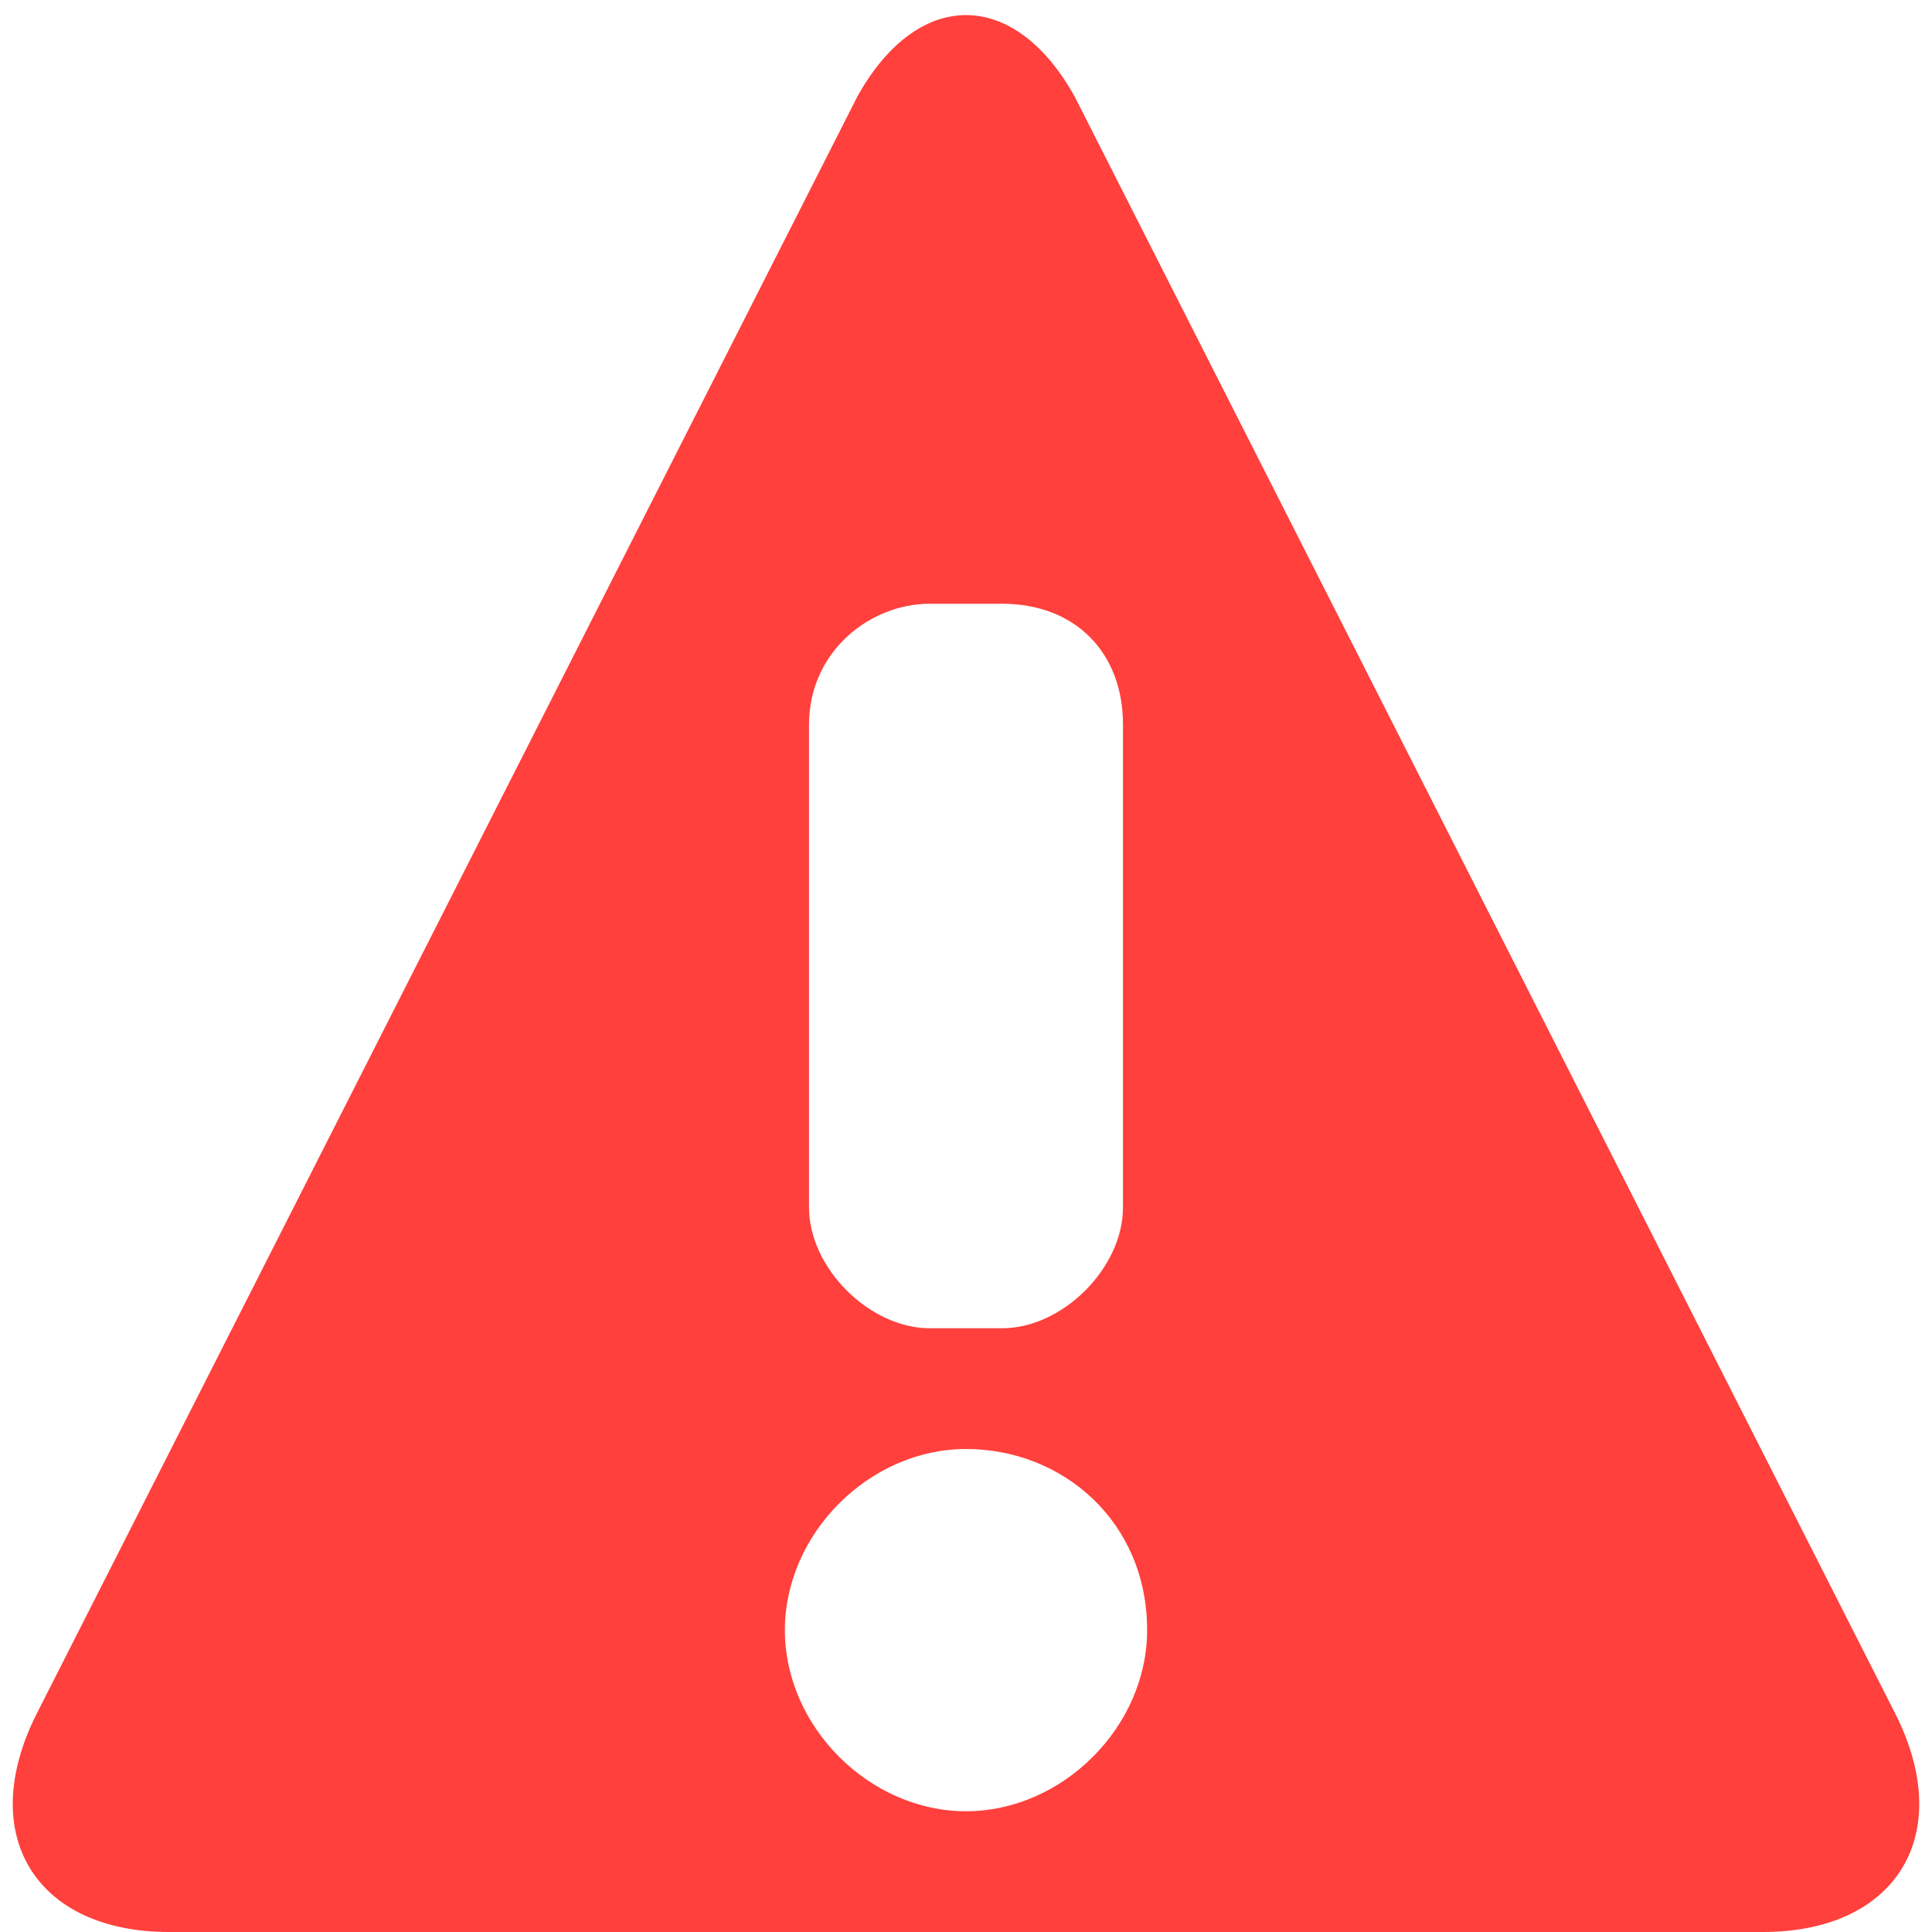
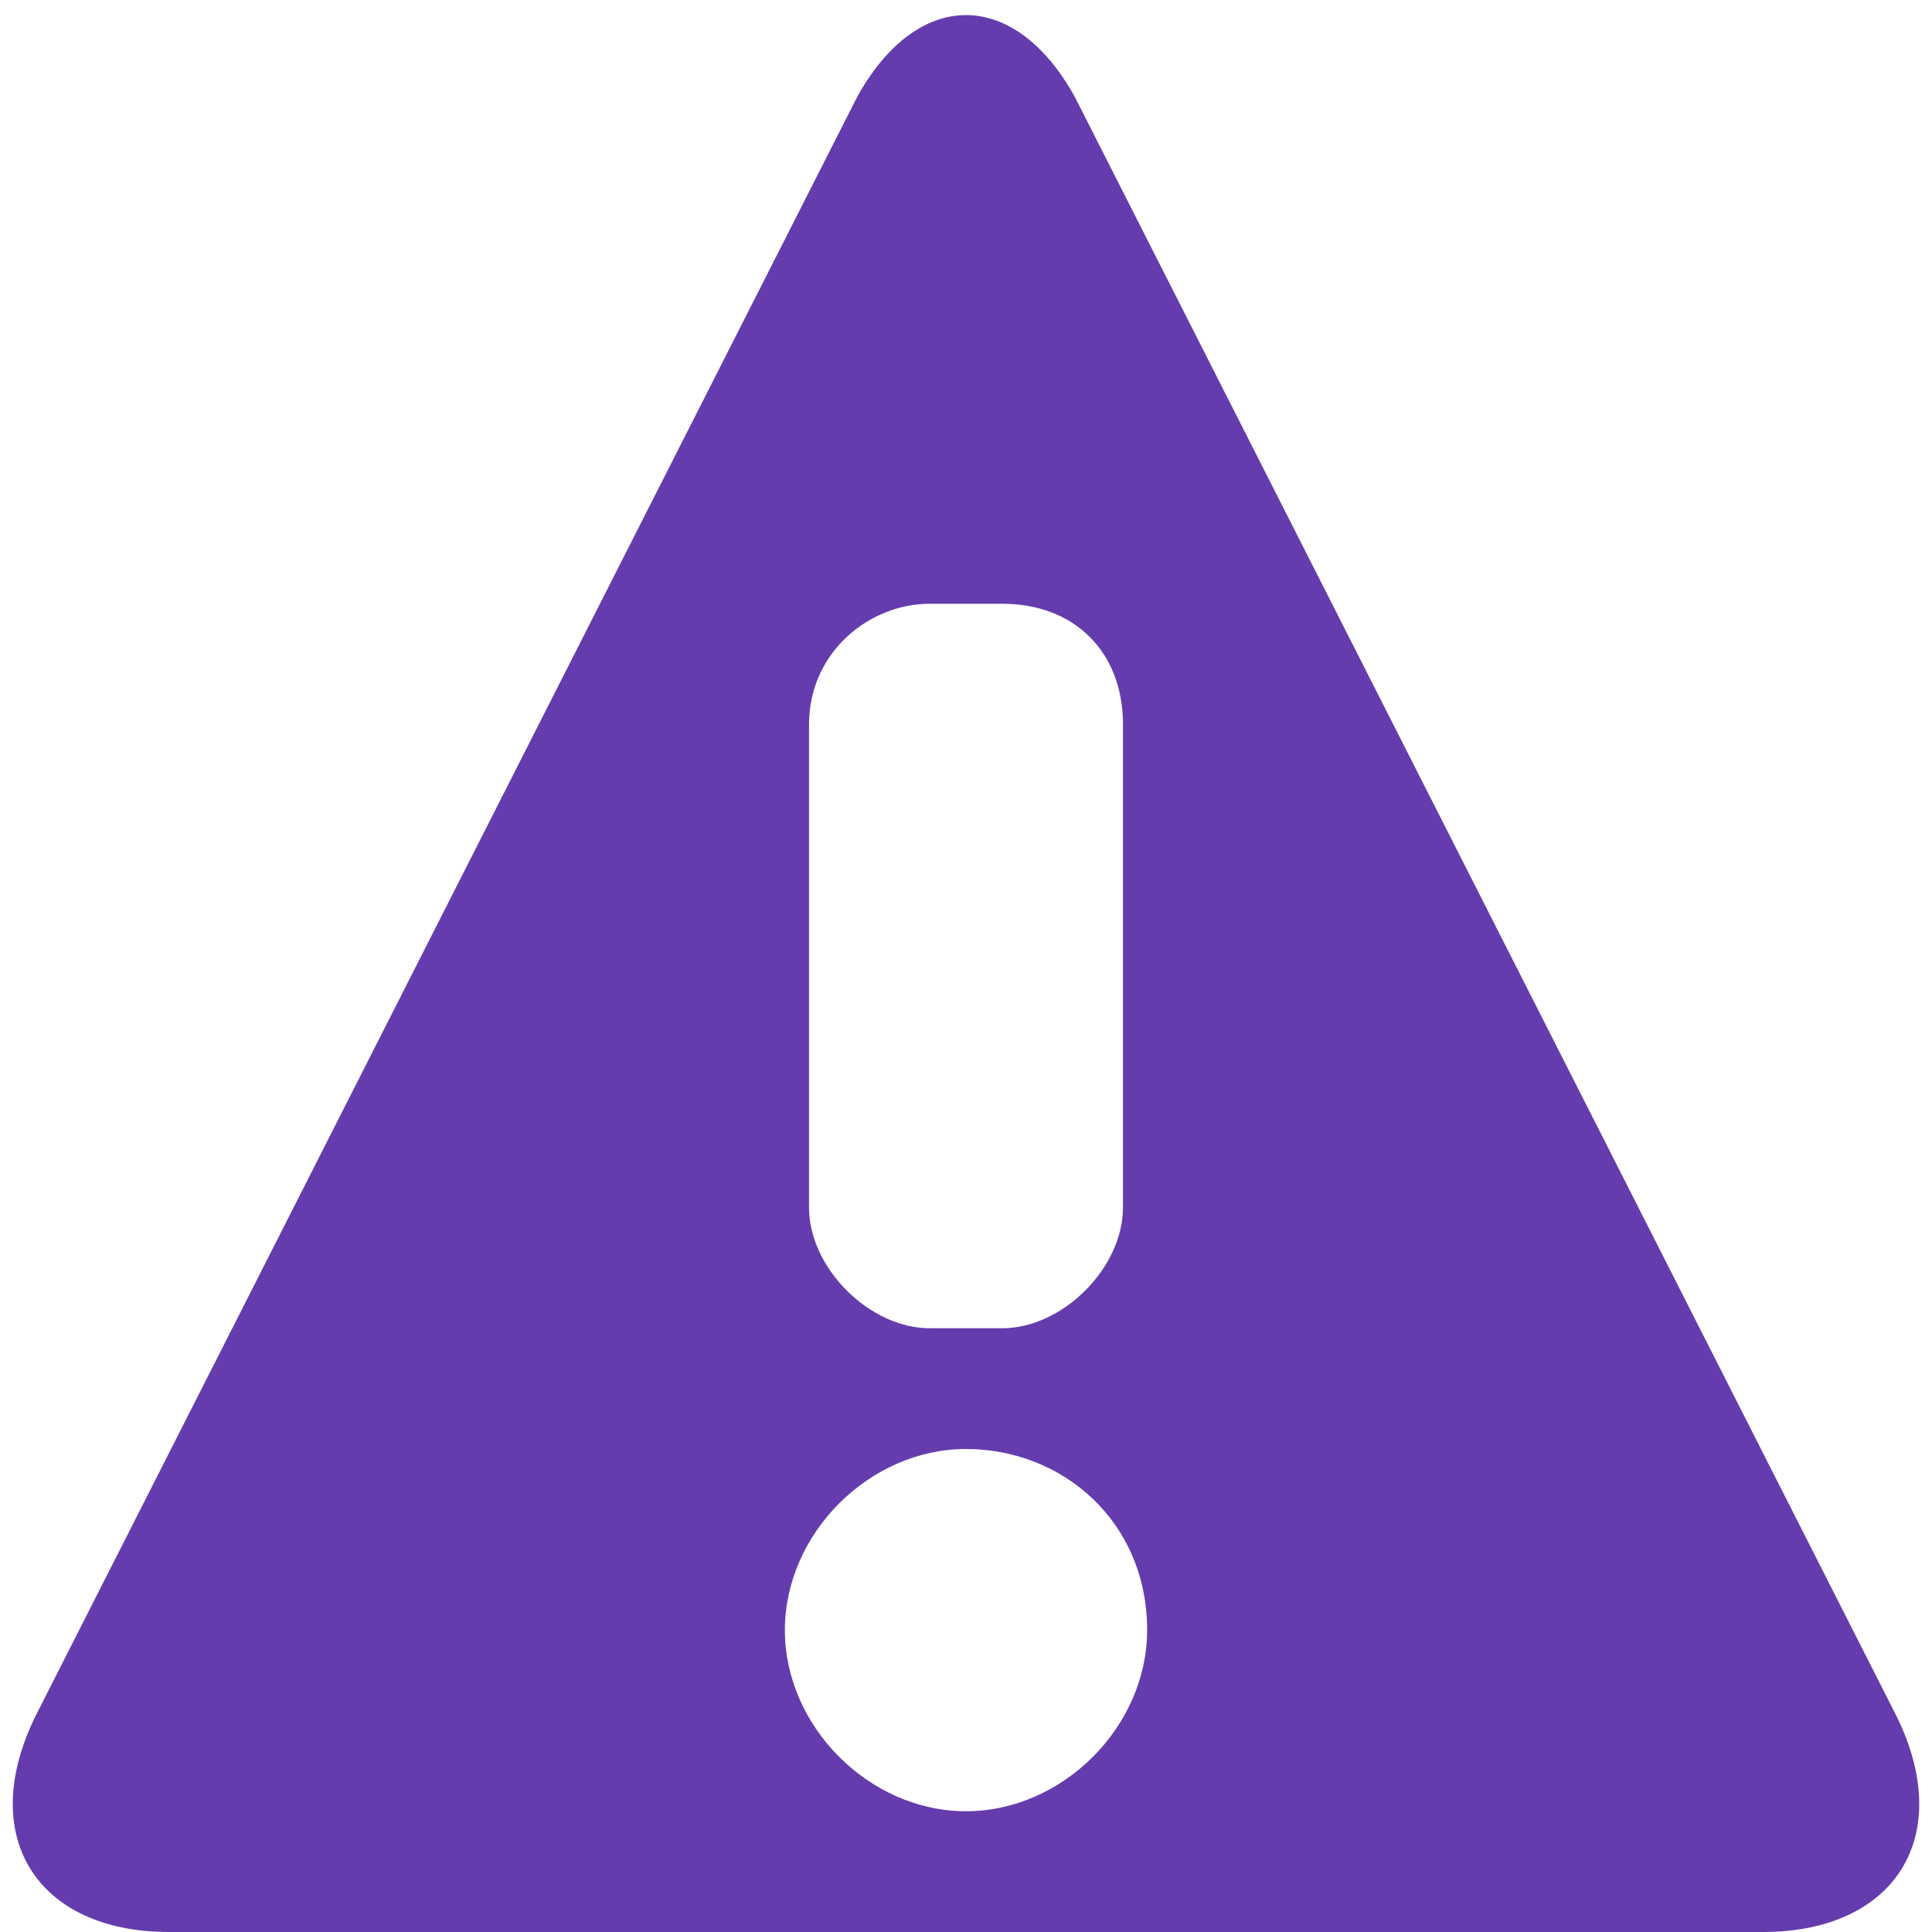
<svg xmlns="http://www.w3.org/2000/svg" width="16" height="16" viewBox="-0.1 -0.1 16 16" preserveAspectRatio="xMinYMid meet" overflow="visible">
-   <path d="M7 .7L.2 14.1c-.5 1 0 1.8 1.1 1.8h13.2c1.1 0 1.6-.8 1.1-1.8L8.8.7C8.3-.2 7.5-.2 7 .7zm2.4 12.7c0 .8-.7 1.5-1.5 1.5s-1.5-.7-1.5-1.5.7-1.5 1.5-1.5 1.5.6 1.5 1.5zm-.2-7.5v4c0 .5-.5 1-1 1h-.6c-.5 0-1-.5-1-1v-4c0-.6.5-1 1-1h.6c.6 0 1 .4 1 1z" fill="#FF403C" />
+   <path d="M7 .7L.2 14.1c-.5 1 0 1.8 1.1 1.8h13.2c1.1 0 1.6-.8 1.1-1.8L8.8.7C8.3-.2 7.5-.2 7 .7zm2.4 12.7c0 .8-.7 1.5-1.5 1.5s-1.5-.7-1.5-1.5.7-1.5 1.5-1.5 1.5.6 1.5 1.5zm-.2-7.5v4c0 .5-.5 1-1 1h-.6c-.5 0-1-.5-1-1v-4c0-.6.5-1 1-1h.6c.6 0 1 .4 1 1z" fill="#653cae" />
</svg>
